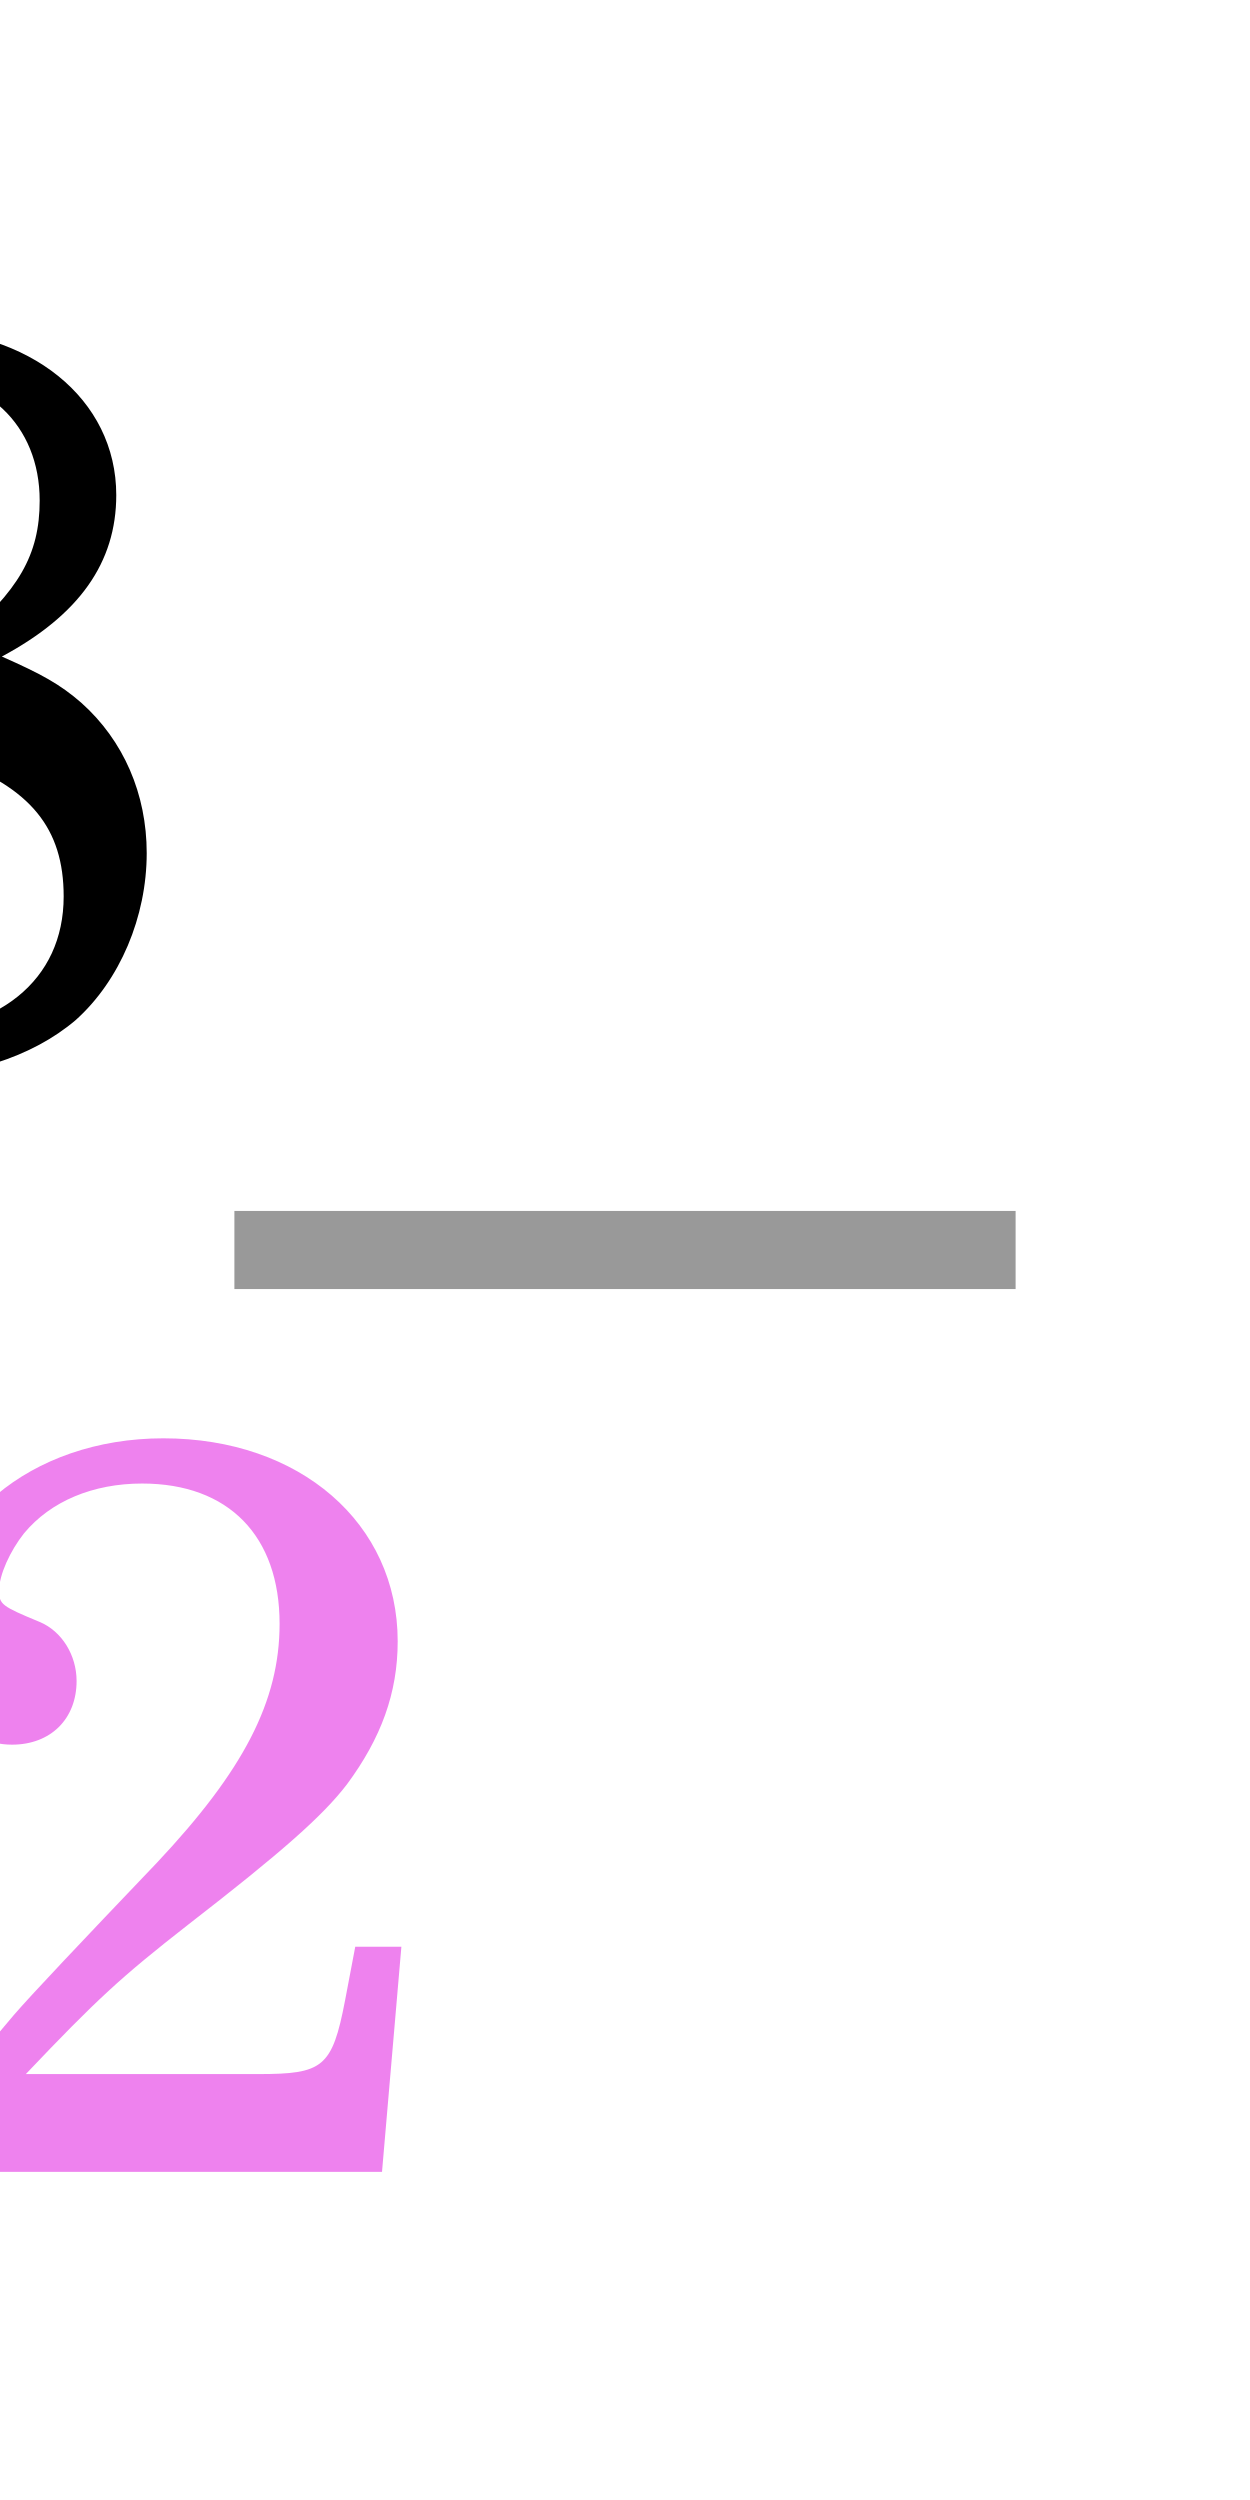
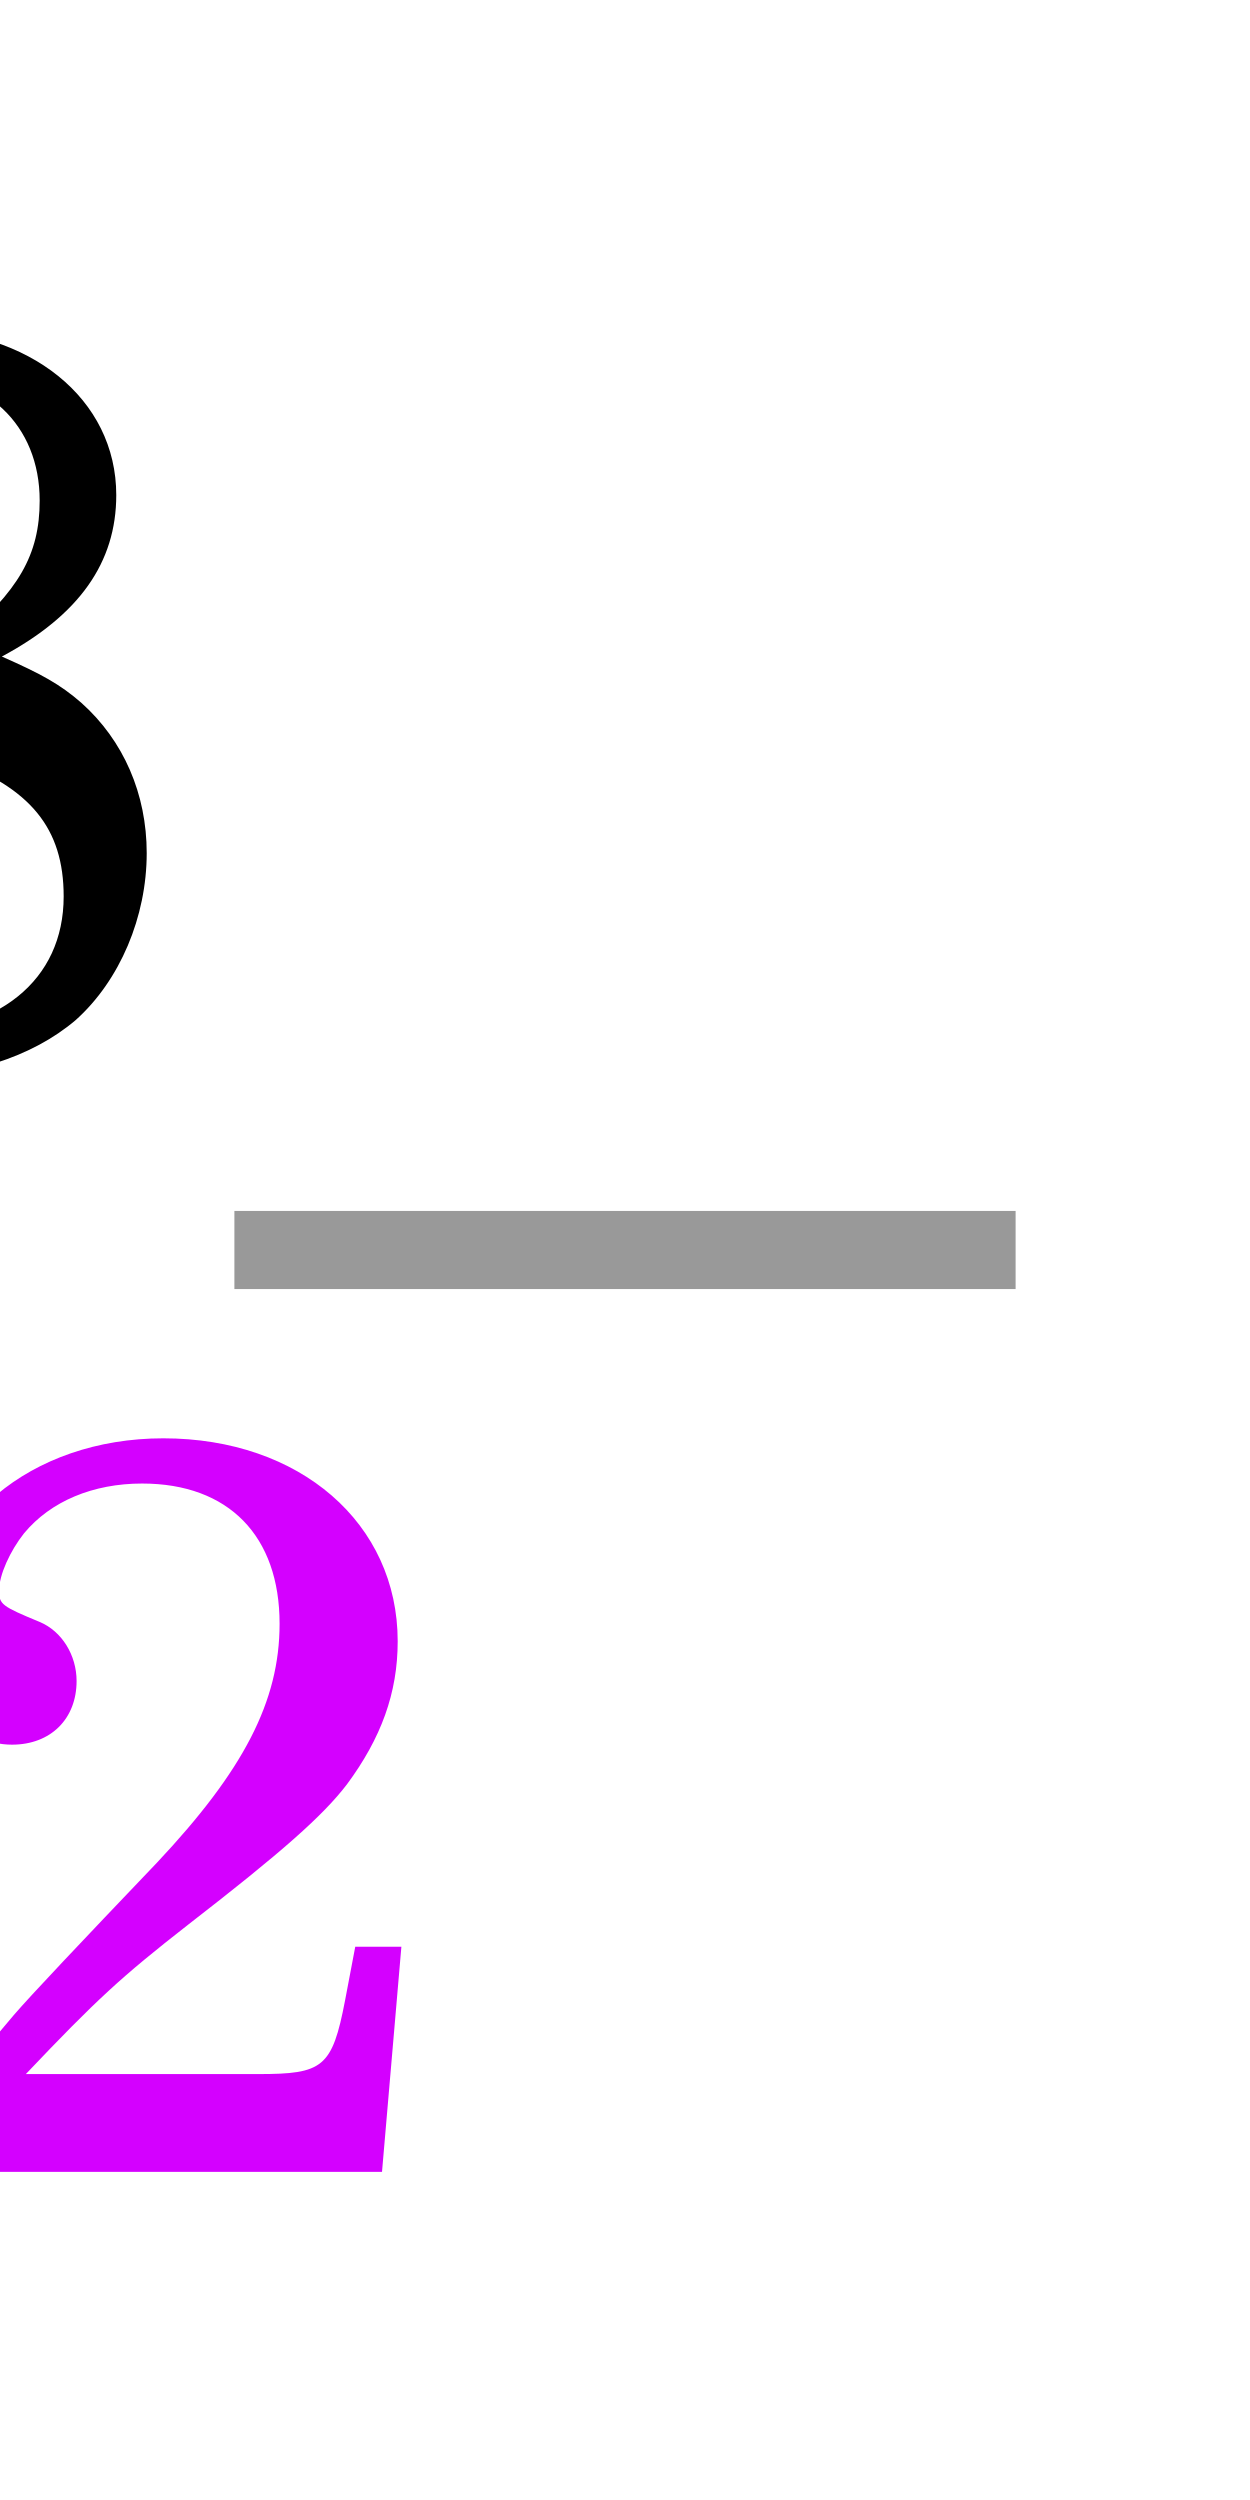
<svg xmlns="http://www.w3.org/2000/svg" width="80" height="160" viewBox="0 0 21.167 42.333" version="1.1" id="svg8">
  <defs id="defs2" />
  <g id="layer1">
    <text xml:space="preserve" style="font-size:17.639px;line-height:1.25;font-family:C059;-inkscape-font-specification:C059;text-align:center;letter-spacing:0px;word-spacing:0px;text-anchor:middle;stroke-width:0.265" x="10.601" y="17.992" id="text847">
      <tspan id="tspan845" x="10.601" y="17.992" style="stroke-width:0.265">8</tspan>
    </text>
-     <text xml:space="preserve" style="font-size:17.639px;line-height:1.25;font-family:C059;-inkscape-font-specification:C059;text-align:center;letter-spacing:0px;word-spacing:0px;text-anchor:middle;fill:#ee82ee;fill-opacity:1;stroke-width:0.265;" x="10.151" y="36.777" id="text847-3">
-       <tspan id="tspan845-6" x="10.151" y="36.777" style="fill:#ee82ee;fill-opacity:1;stroke-width:0.265;">12</tspan>
+     <text xml:space="preserve" style="font-size:17.639px;line-height:1.25;font-family:C059;-inkscape-font-specification:C059;text-align:center;letter-spacing:0px;word-spacing:0px;text-anchor:middle;fill:#d400ff;fill-opacity:1;stroke-width:0.265;" x="10.151" y="36.777" id="text847-3">
+       <tspan id="tspan845-6" x="10.151" y="36.777" style="fill:#d400ff;fill-opacity:1;stroke-width:0.265;">12</tspan>
    </text>
    <rect style="opacity:0.996;fill:#999999;stroke-width:0.296" id="rect867" width="13.229" height="1.323" x="3.969" y="20.505" />
  </g>
</svg>
